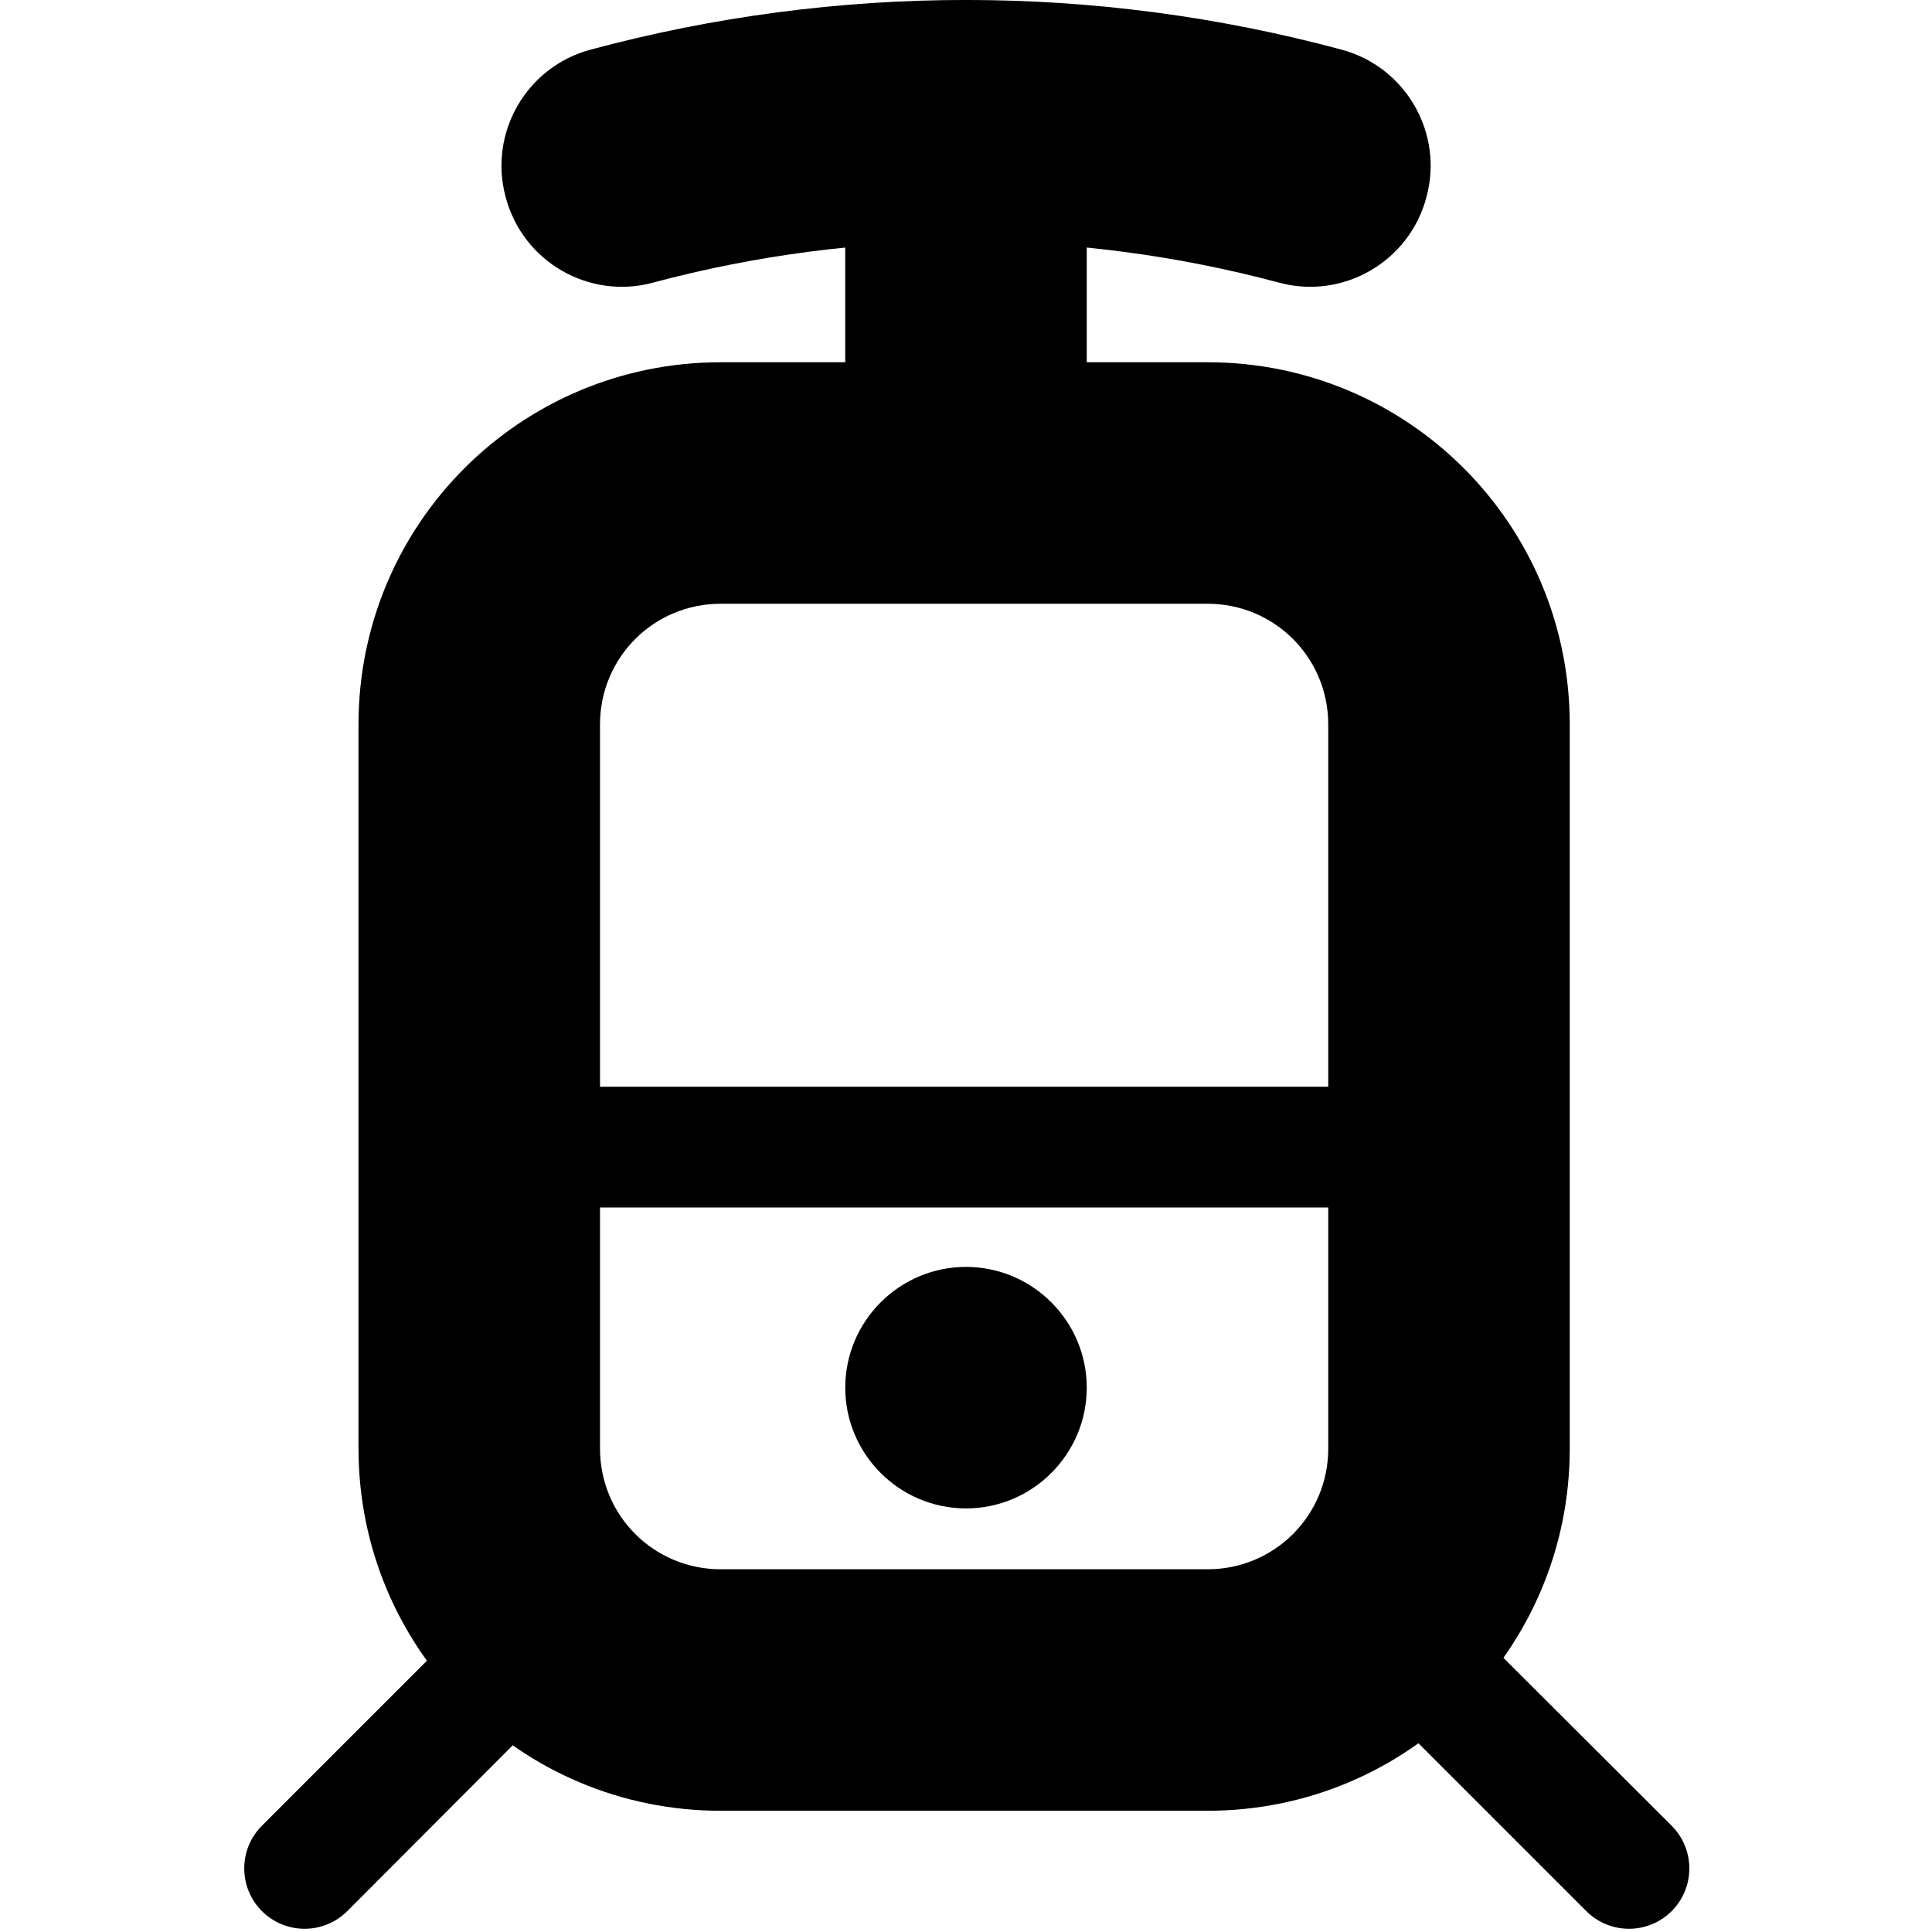
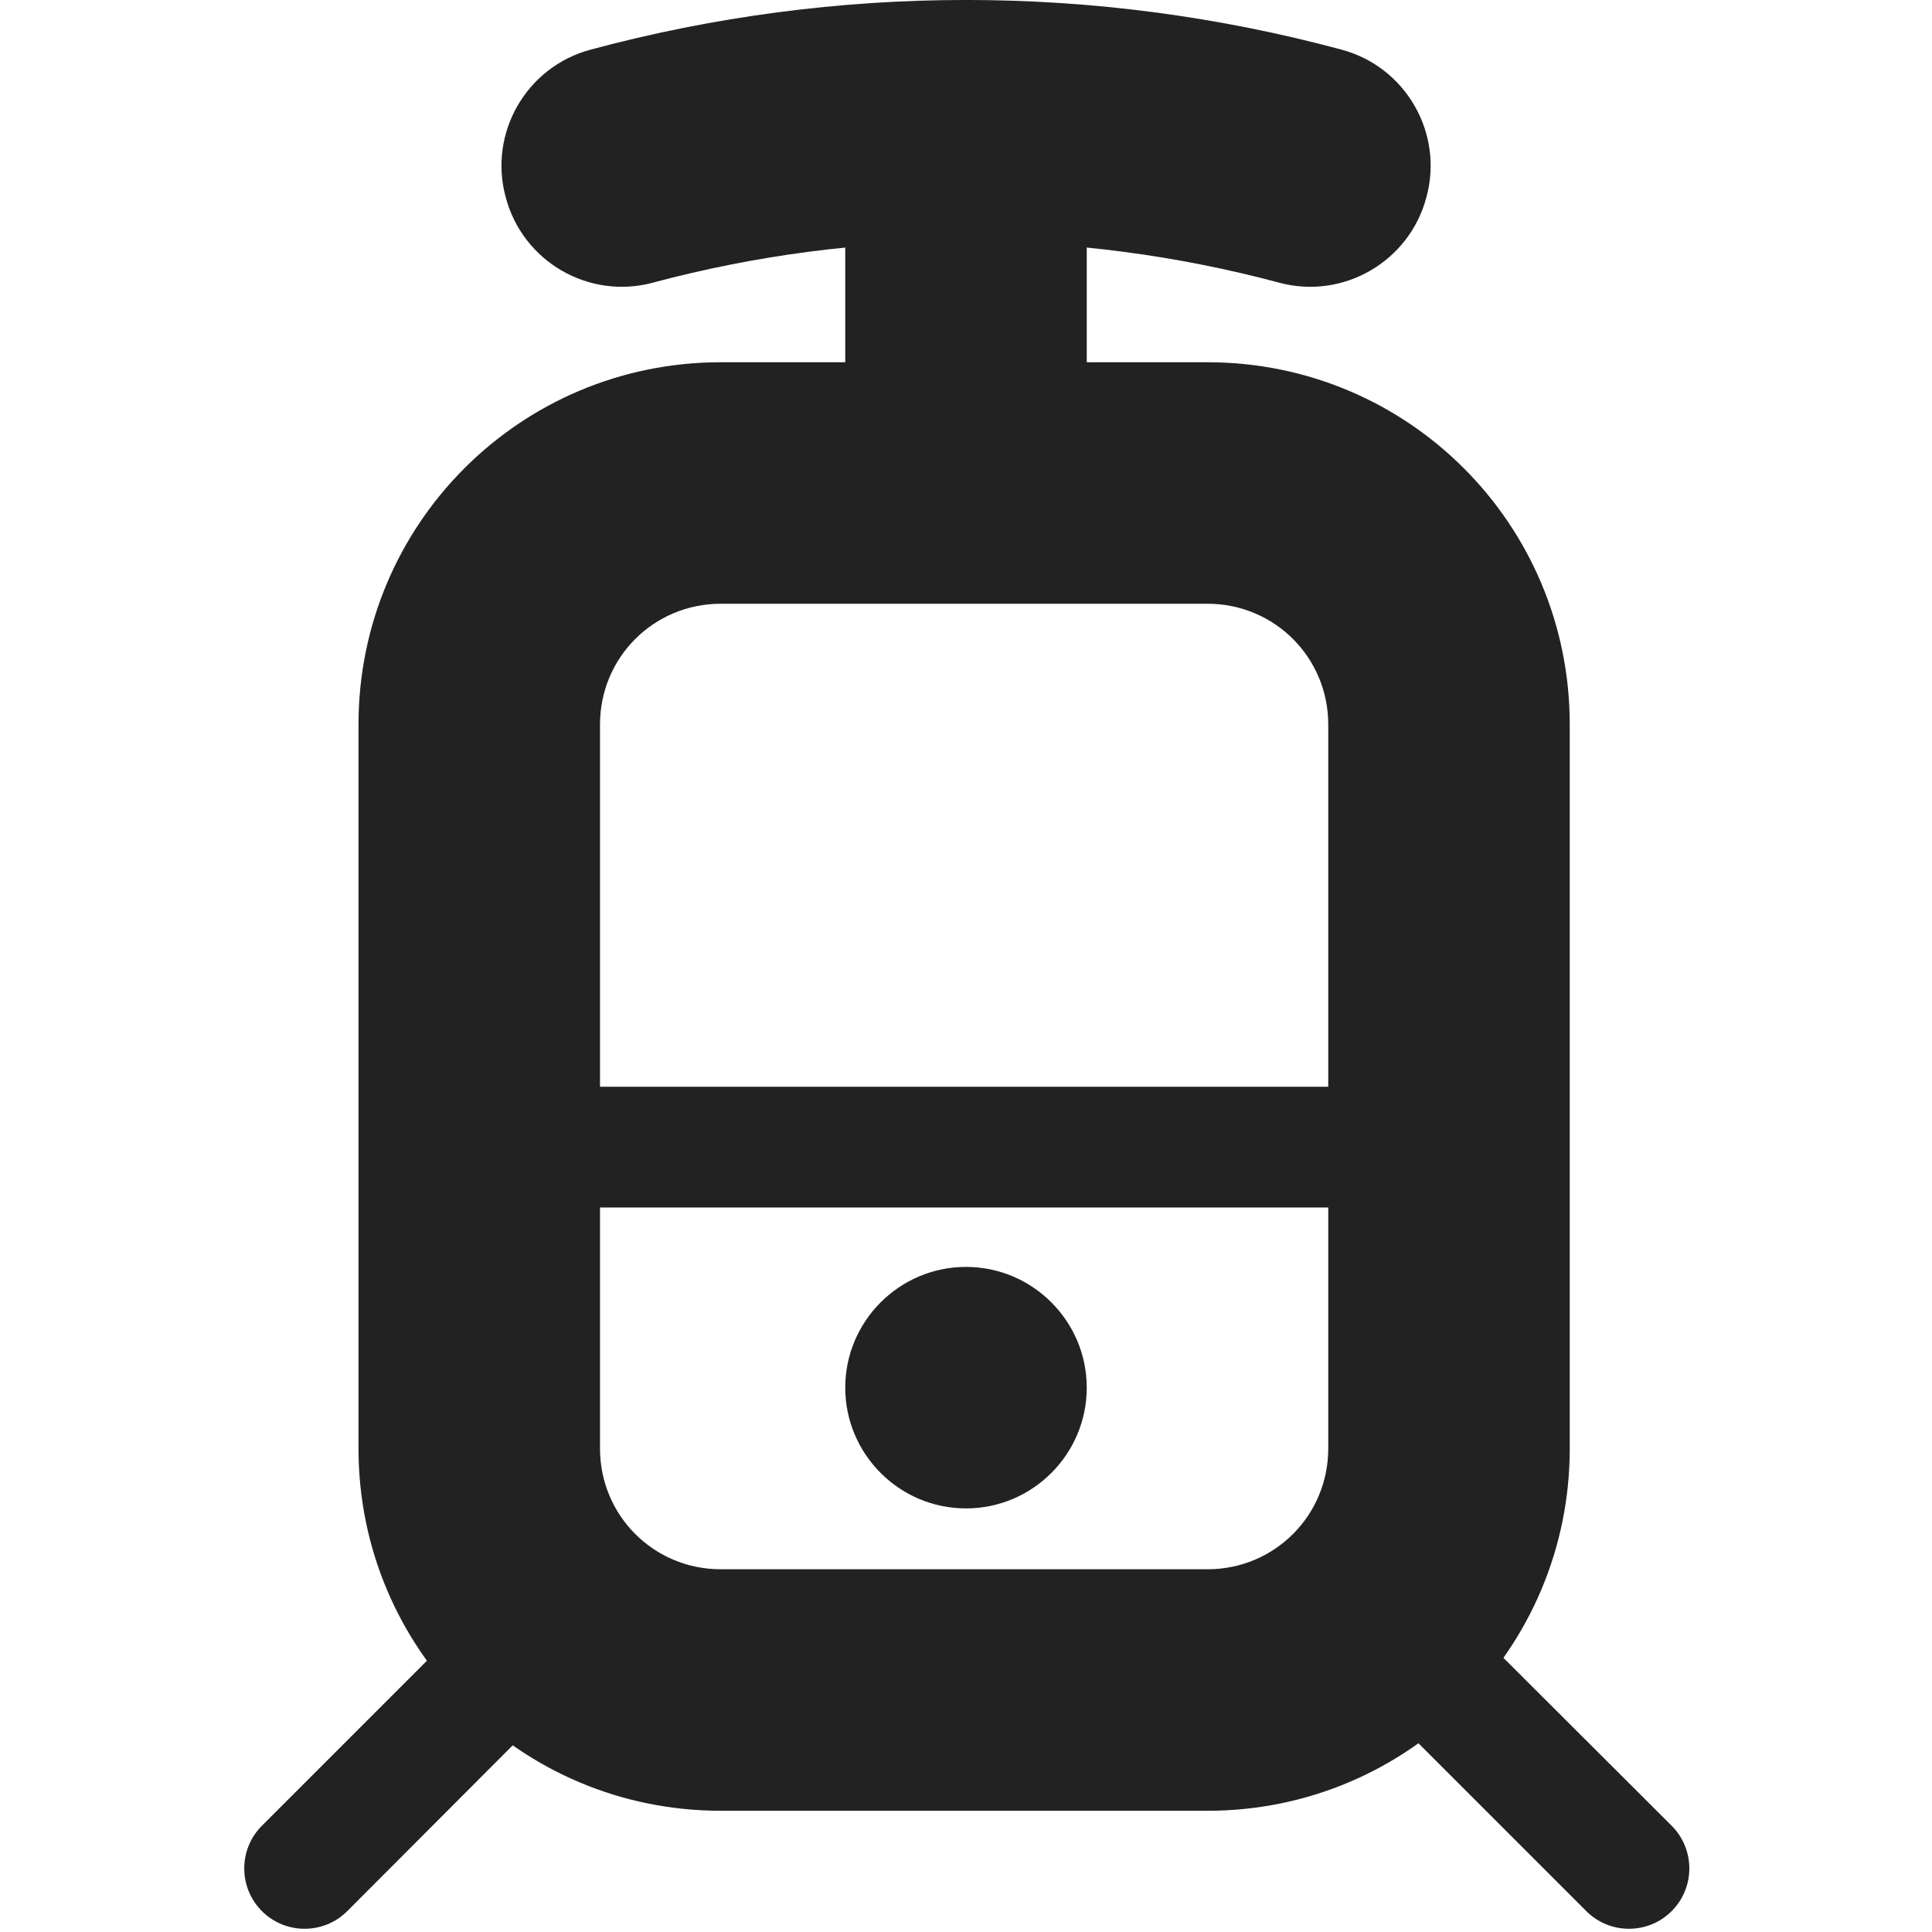
<svg xmlns="http://www.w3.org/2000/svg" height="16px" viewBox="0 0 16 16" width="16px">
-   <path d="m 10 5 c 0.555 0 1 0.445 1 1 v 5.996 c 0 0.555 -0.445 1 -1 1 h -4.031 c -0.555 0 -1 -0.445 -1 -1 v -5.996 c 0 -0.555 0.445 -1 1 -1 z m -7.031 1 v 5.996 c 0 1.66 1.34 3 3 3 h 4.031 c 1.66 0 3 -1.34 3 -3 v -5.996 c 0 -1.66 -1.34 -3 -3 -3 h -4.031 c -1.66 0 -3 1.34 -3 3 z m 0 0" />
-   <path d="m 5.41 2.34 c 1.695 -0.453 3.484 -0.453 5.18 0 c 0.531 0.145 1.082 -0.172 1.223 -0.707 c 0.145 -0.531 -0.172 -1.082 -0.707 -1.223 c -2.035 -0.547 -4.176 -0.547 -6.211 0 c -0.535 0.141 -0.852 0.691 -0.707 1.223 c 0.141 0.535 0.691 0.852 1.223 0.707 z m 0 0" />
-   <path d="m 4 9 h 8 v 1 h -8 z m 0 0" fill-rule="evenodd" />
-   <path d="m 9 11.492 c 0 0.551 -0.449 1 -1 1 s -1 -0.449 -1 -1 c 0 -0.551 0.449 -1 1 -1 s 1 0.449 1 1 z m 0 0" fill-rule="evenodd" />
-   <path d="m 7 1 v 3 h 2 v -3 z m 0 0" />
-   <path d="m 11.508 12.992 c -0.133 0 -0.262 0.051 -0.355 0.148 c -0.191 0.191 -0.191 0.512 0 0.703 l 1.984 1.984 c 0.195 0.195 0.512 0.195 0.707 0 s 0.195 -0.512 0 -0.707 l -1.984 -1.98 c -0.094 -0.098 -0.219 -0.148 -0.352 -0.148 z m 0 0" />
-   <path d="m 4.504 12.992 c 0.133 0 0.258 0.051 0.352 0.148 c 0.195 0.191 0.195 0.512 0 0.703 l -1.98 1.984 c -0.195 0.195 -0.512 0.195 -0.707 0 c -0.195 -0.195 -0.195 -0.512 0 -0.707 l 1.98 -1.98 c 0.098 -0.098 0.223 -0.148 0.355 -0.148 z m 0 0" />
+   <g fill="#222222">
+     <path d="m 10 5 c 0.555 0 1 0.445 1 1 v 5.996 c 0 0.555 -0.445 1 -1 1 h -4.031 c -0.555 0 -1 -0.445 -1 -1 v -5.996 c 0 -0.555 0.445 -1 1 -1 z m -7.031 1 v 5.996 c 0 1.66 1.34 3 3 3 h 4.031 c 1.66 0 3 -1.34 3 -3 v -5.996 c 0 -1.66 -1.34 -3 -3 -3 h -4.031 c -1.66 0 -3 1.34 -3 3 z m 0 0" />
+     <path d="m 5.41 2.34 c 1.695 -0.453 3.484 -0.453 5.18 0 c 0.531 0.145 1.082 -0.172 1.223 -0.707 c 0.145 -0.531 -0.172 -1.082 -0.707 -1.223 c -2.035 -0.547 -4.176 -0.547 -6.211 0 c -0.535 0.141 -0.852 0.691 -0.707 1.223 c 0.141 0.535 0.691 0.852 1.223 0.707 z m 0 0" />
+     <path d="m 4 9 h 8 v 1 h -8 z m 0 0" fill-rule="evenodd" />
+     <path d="m 9 11.492 c 0 0.551 -0.449 1 -1 1 s -1 -0.449 -1 -1 c 0 -0.551 0.449 -1 1 -1 s 1 0.449 1 1 z m 0 0" fill-rule="evenodd" />
+     <path d="m 7 1 v 3 h 2 v -3 z m 0 0" />
+     <path d="m 11.508 12.992 c -0.133 0 -0.262 0.051 -0.355 0.148 c -0.191 0.191 -0.191 0.512 0 0.703 l 1.984 1.984 c 0.195 0.195 0.512 0.195 0.707 0 s 0.195 -0.512 0 -0.707 l -1.984 -1.98 c -0.094 -0.098 -0.219 -0.148 -0.352 -0.148 z m 0 0" />
+     <path d="m 4.504 12.992 c 0.133 0 0.258 0.051 0.352 0.148 c 0.195 0.191 0.195 0.512 0 0.703 l -1.98 1.984 c -0.195 0.195 -0.512 0.195 -0.707 0 c -0.195 -0.195 -0.195 -0.512 0 -0.707 l 1.98 -1.98 c 0.098 -0.098 0.223 -0.148 0.355 -0.148 z m 0 0" />
+   </g>
</svg>
